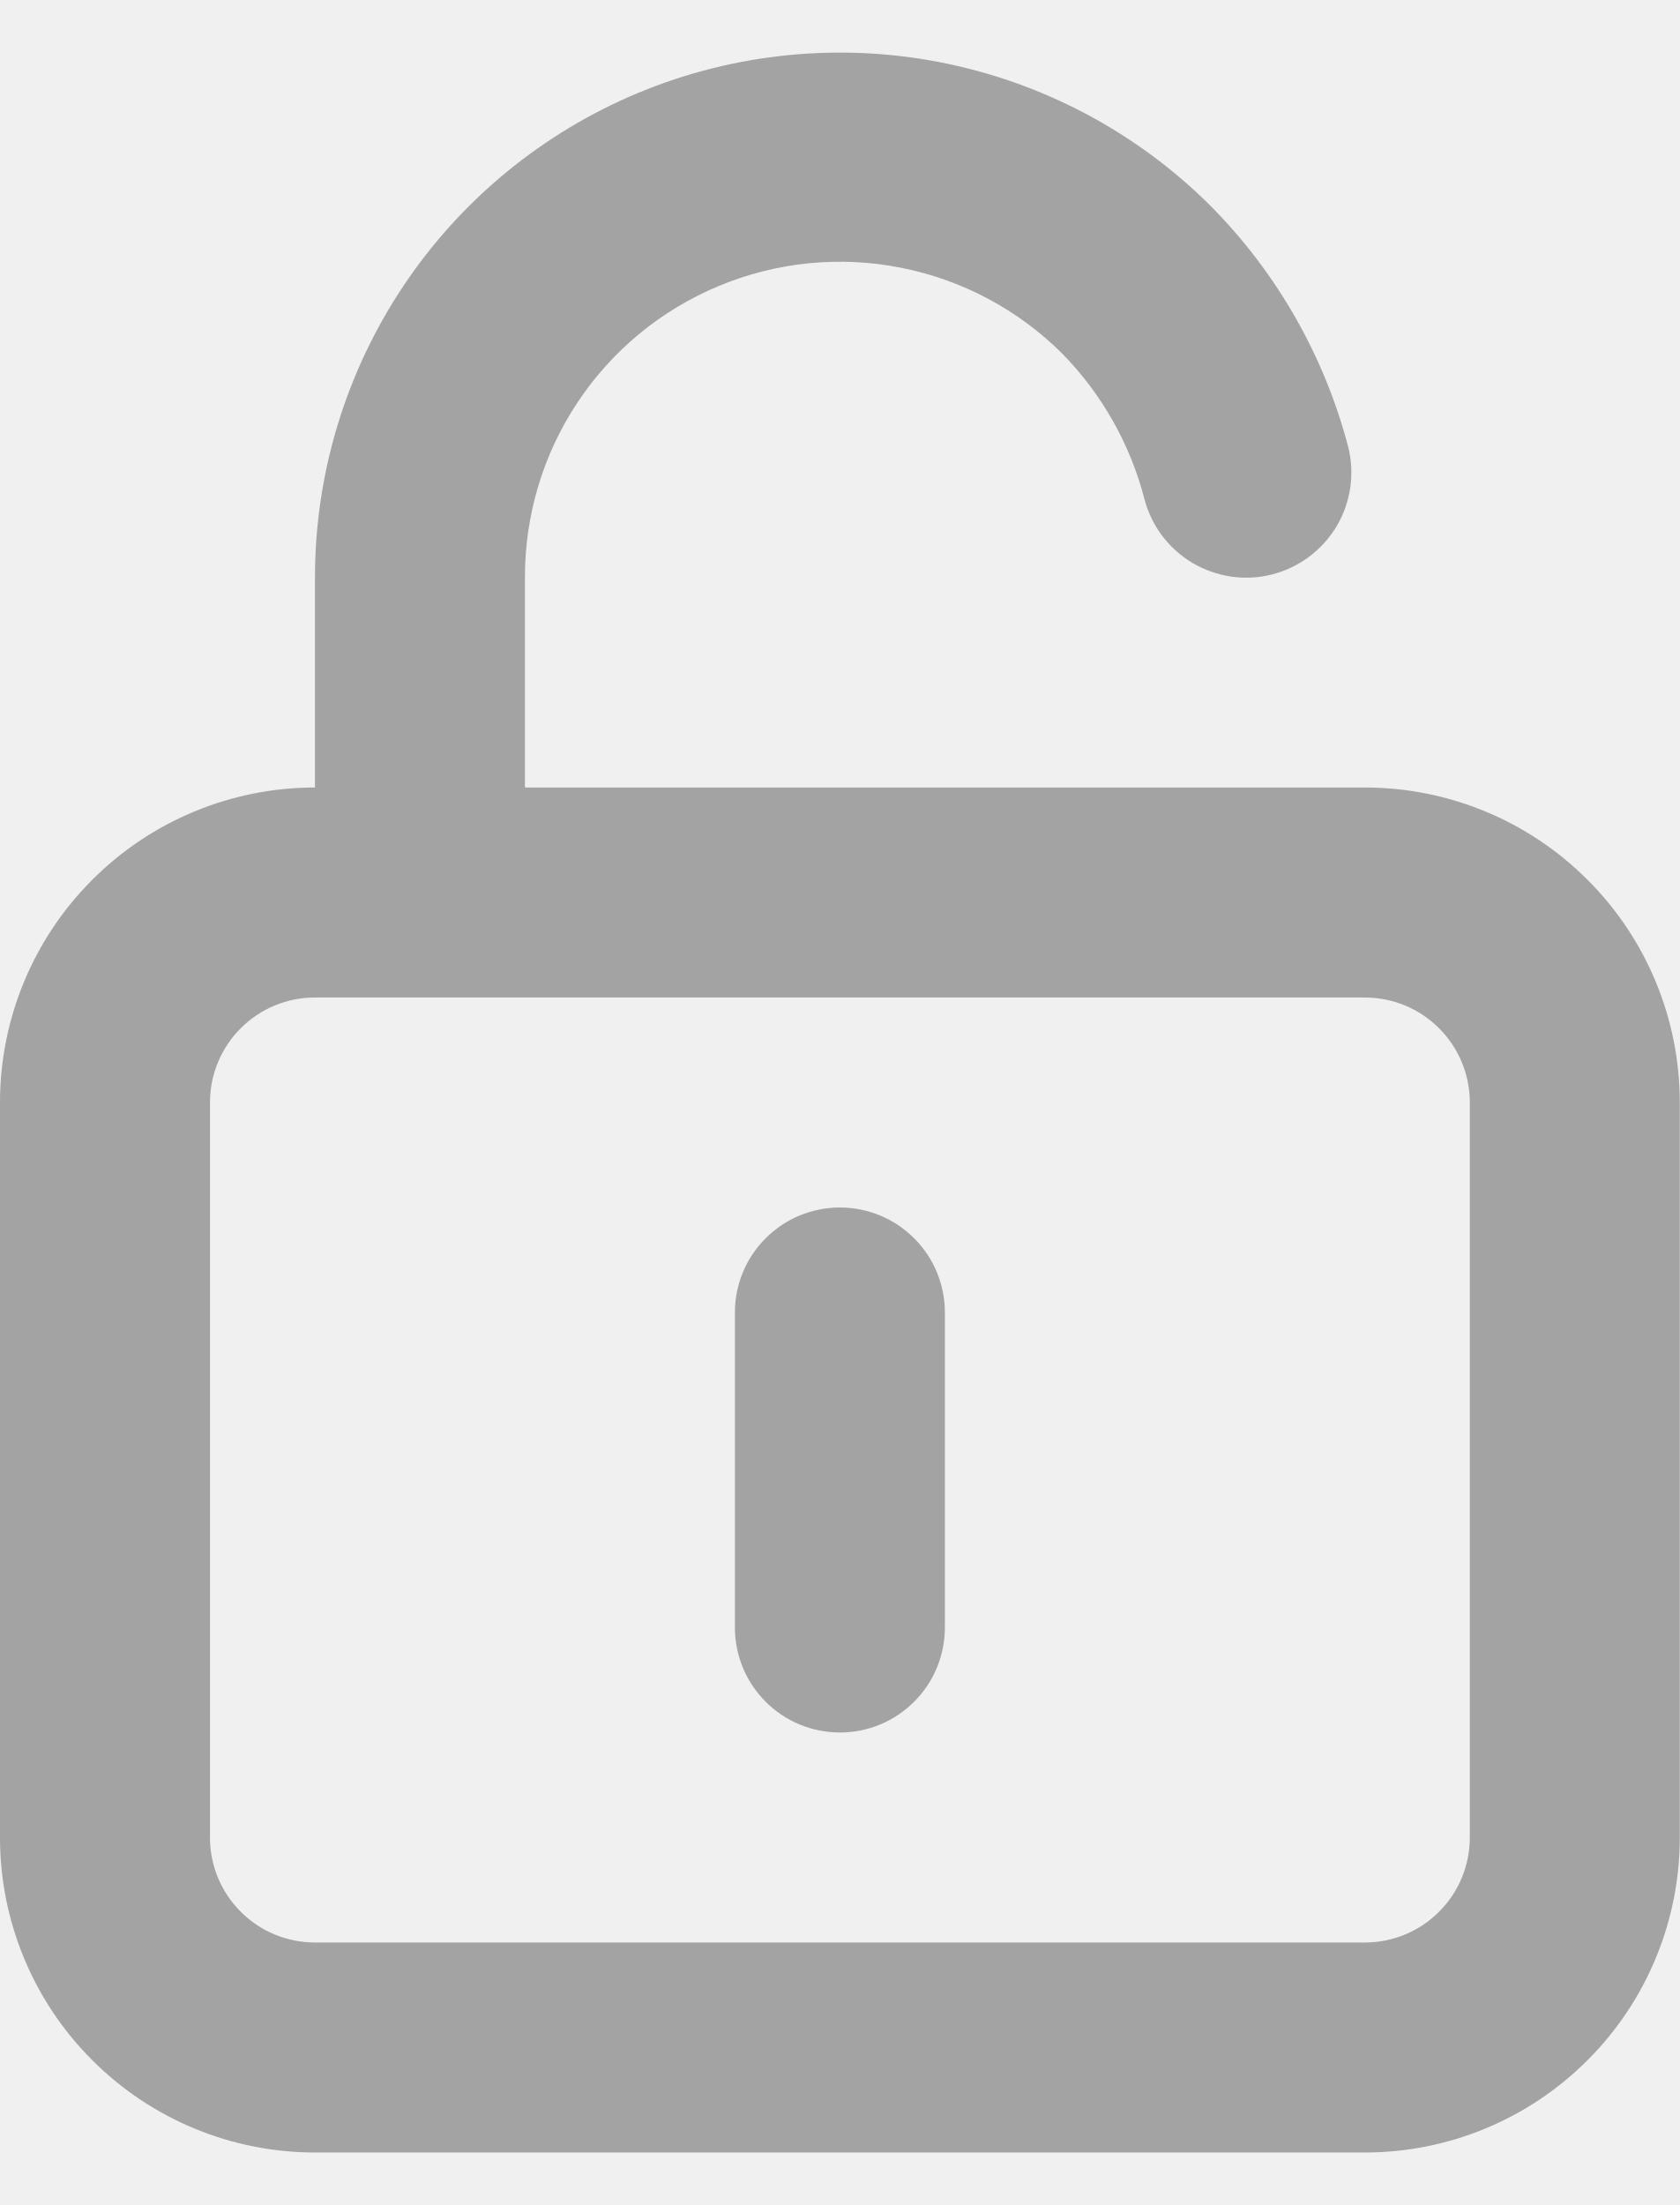
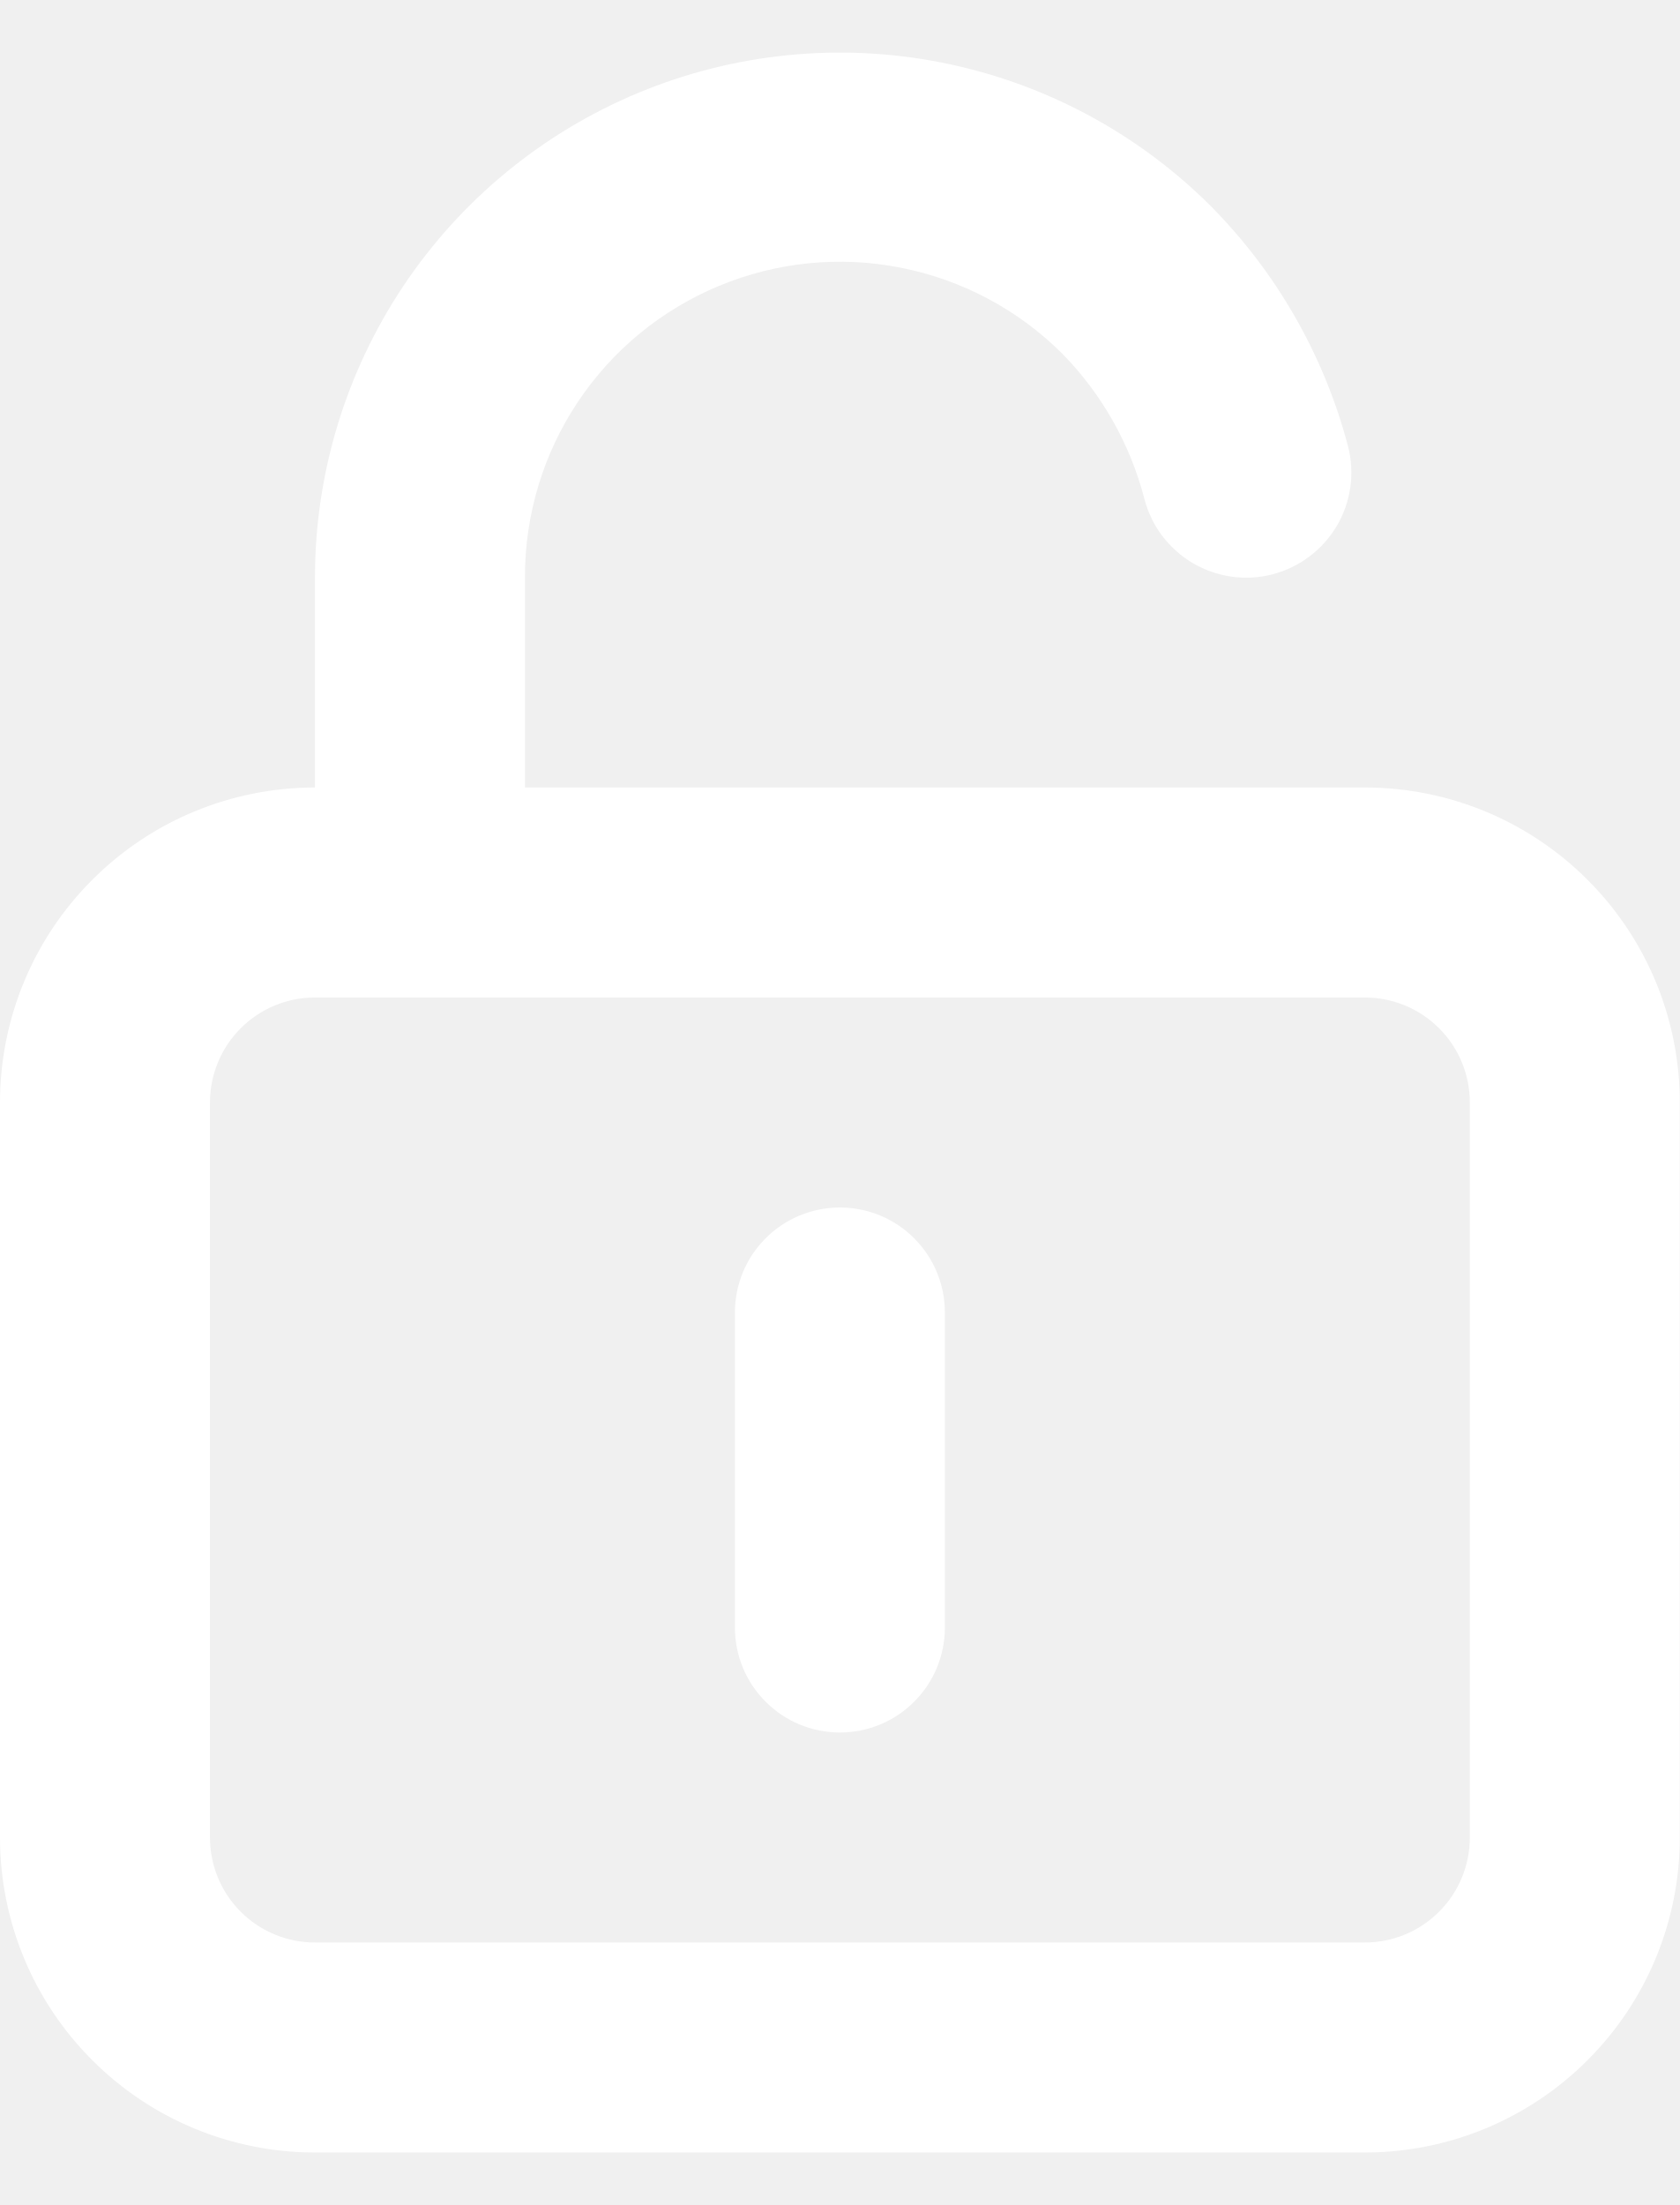
<svg xmlns="http://www.w3.org/2000/svg" width="16" height="21" viewBox="0 0 16 21" fill="none">
-   <path d="M8 11.5C7.735 11.5 7.48 11.605 7.293 11.793C7.105 11.98 7 12.235 7 12.5V15.5C7 15.765 7.105 16.02 7.293 16.207C7.48 16.395 7.735 16.5 8 16.5C8.265 16.5 8.52 16.395 8.707 16.207C8.895 16.02 9 15.765 9 15.5V12.5C9 12.235 8.895 11.98 8.707 11.793C8.52 11.605 8.265 11.5 8 11.5ZM13 7.5H5V5.5C4.999 4.906 5.173 4.325 5.502 3.831C5.831 3.336 6.299 2.951 6.848 2.723C7.396 2.495 8 2.434 8.582 2.55C9.165 2.665 9.7 2.95 10.12 3.37C10.496 3.754 10.765 4.23 10.9 4.75C10.933 4.877 10.99 4.997 11.069 5.102C11.149 5.207 11.248 5.296 11.361 5.363C11.474 5.429 11.6 5.473 11.73 5.492C11.86 5.51 11.993 5.503 12.12 5.47C12.247 5.437 12.367 5.379 12.472 5.3C12.577 5.221 12.666 5.122 12.733 5.009C12.8 4.896 12.843 4.77 12.862 4.64C12.88 4.51 12.873 4.377 12.84 4.25C12.612 3.385 12.16 2.595 11.53 1.96C10.83 1.262 9.939 0.788 8.97 0.596C8.001 0.404 6.996 0.504 6.083 0.883C5.171 1.262 4.391 1.902 3.842 2.724C3.293 3.546 3 4.512 3 5.5V7.5C2.204 7.5 1.441 7.816 0.879 8.379C0.316 8.941 0 9.704 0 10.5V17.5C0 18.296 0.316 19.059 0.879 19.621C1.441 20.184 2.204 20.5 3 20.5H13C13.796 20.5 14.559 20.184 15.121 19.621C15.684 19.059 16 18.296 16 17.5V10.5C16 9.704 15.684 8.941 15.121 8.379C14.559 7.816 13.796 7.5 13 7.5ZM14 17.5C14 17.765 13.895 18.02 13.707 18.207C13.52 18.395 13.265 18.5 13 18.5H3C2.735 18.5 2.48 18.395 2.293 18.207C2.105 18.02 2 17.765 2 17.5V10.5C2 10.235 2.105 9.98 2.293 9.793C2.48 9.605 2.735 9.5 3 9.5H13C13.265 9.5 13.52 9.605 13.707 9.793C13.895 9.98 14 10.235 14 10.5V17.5Z" fill="#A3A3A3" />
+   <path d="M8 11.5C7.735 11.5 7.48 11.605 7.293 11.793C7.105 11.98 7 12.235 7 12.5V15.5C7 15.765 7.105 16.02 7.293 16.207C7.48 16.395 7.735 16.5 8 16.5C8.265 16.5 8.52 16.395 8.707 16.207C8.895 16.02 9 15.765 9 15.5V12.5C9 12.235 8.895 11.98 8.707 11.793C8.52 11.605 8.265 11.5 8 11.5ZM13 7.5H5V5.5C4.999 4.906 5.173 4.325 5.502 3.831C5.831 3.336 6.299 2.951 6.848 2.723C7.396 2.495 8 2.434 8.582 2.55C9.165 2.665 9.7 2.95 10.12 3.37C10.496 3.754 10.765 4.23 10.9 4.75C10.933 4.877 10.99 4.997 11.069 5.102C11.149 5.207 11.248 5.296 11.361 5.363C11.474 5.429 11.6 5.473 11.73 5.492C11.86 5.51 11.993 5.503 12.12 5.47C12.247 5.437 12.367 5.379 12.472 5.3C12.577 5.221 12.666 5.122 12.733 5.009C12.8 4.896 12.843 4.77 12.862 4.64C12.88 4.51 12.873 4.377 12.84 4.25C12.612 3.385 12.16 2.595 11.53 1.96C10.83 1.262 9.939 0.788 8.97 0.596C8.001 0.404 6.996 0.504 6.083 0.883C5.171 1.262 4.391 1.902 3.842 2.724C3.293 3.546 3 4.512 3 5.5V7.5C2.204 7.5 1.441 7.816 0.879 8.379C0.316 8.941 0 9.704 0 10.5V17.5C0 18.296 0.316 19.059 0.879 19.621C1.441 20.184 2.204 20.5 3 20.5H13C13.796 20.5 14.559 20.184 15.121 19.621C15.684 19.059 16 18.296 16 17.5V10.5C16 9.704 15.684 8.941 15.121 8.379C14.559 7.816 13.796 7.5 13 7.5ZM14 17.5C14 17.765 13.895 18.02 13.707 18.207C13.52 18.395 13.265 18.5 13 18.5H3C2.735 18.5 2.48 18.395 2.293 18.207C2.105 18.02 2 17.765 2 17.5V10.5C2 10.235 2.105 9.98 2.293 9.793C2.48 9.605 2.735 9.5 3 9.5H13C13.265 9.5 13.52 9.605 13.707 9.793C13.895 9.98 14 10.235 14 10.5V17.5Z" fill="white" />
</svg>
